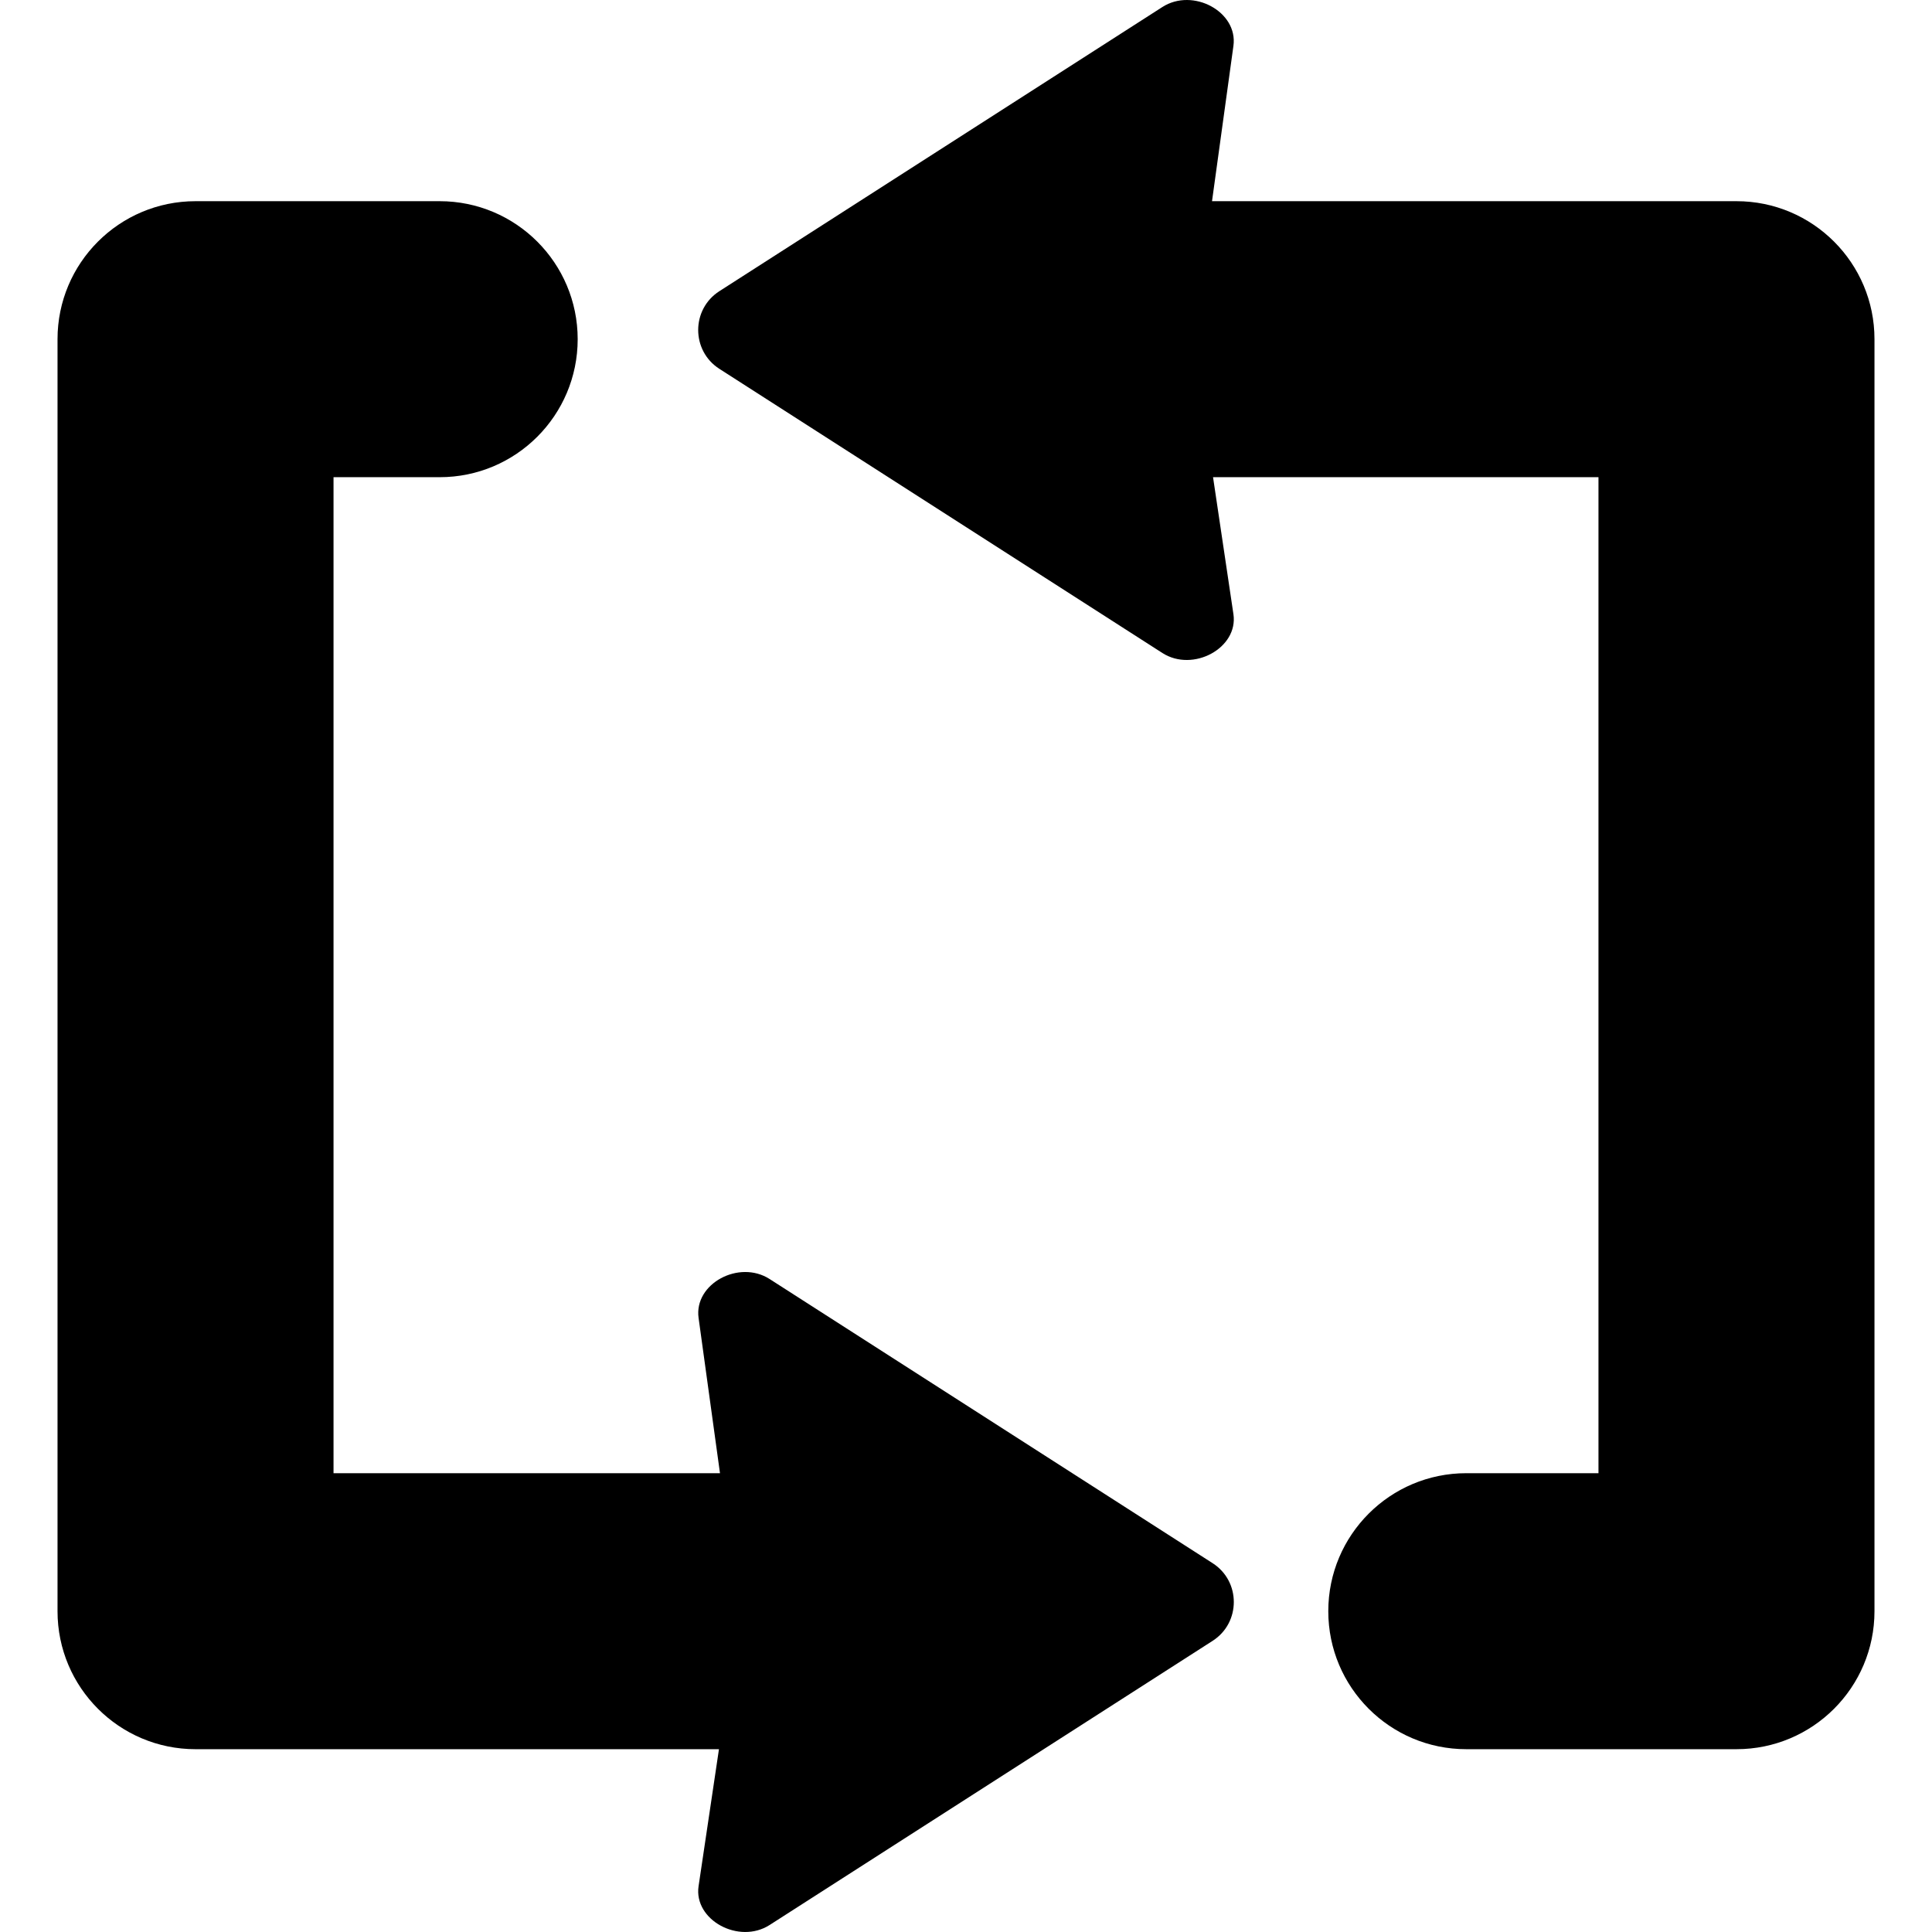
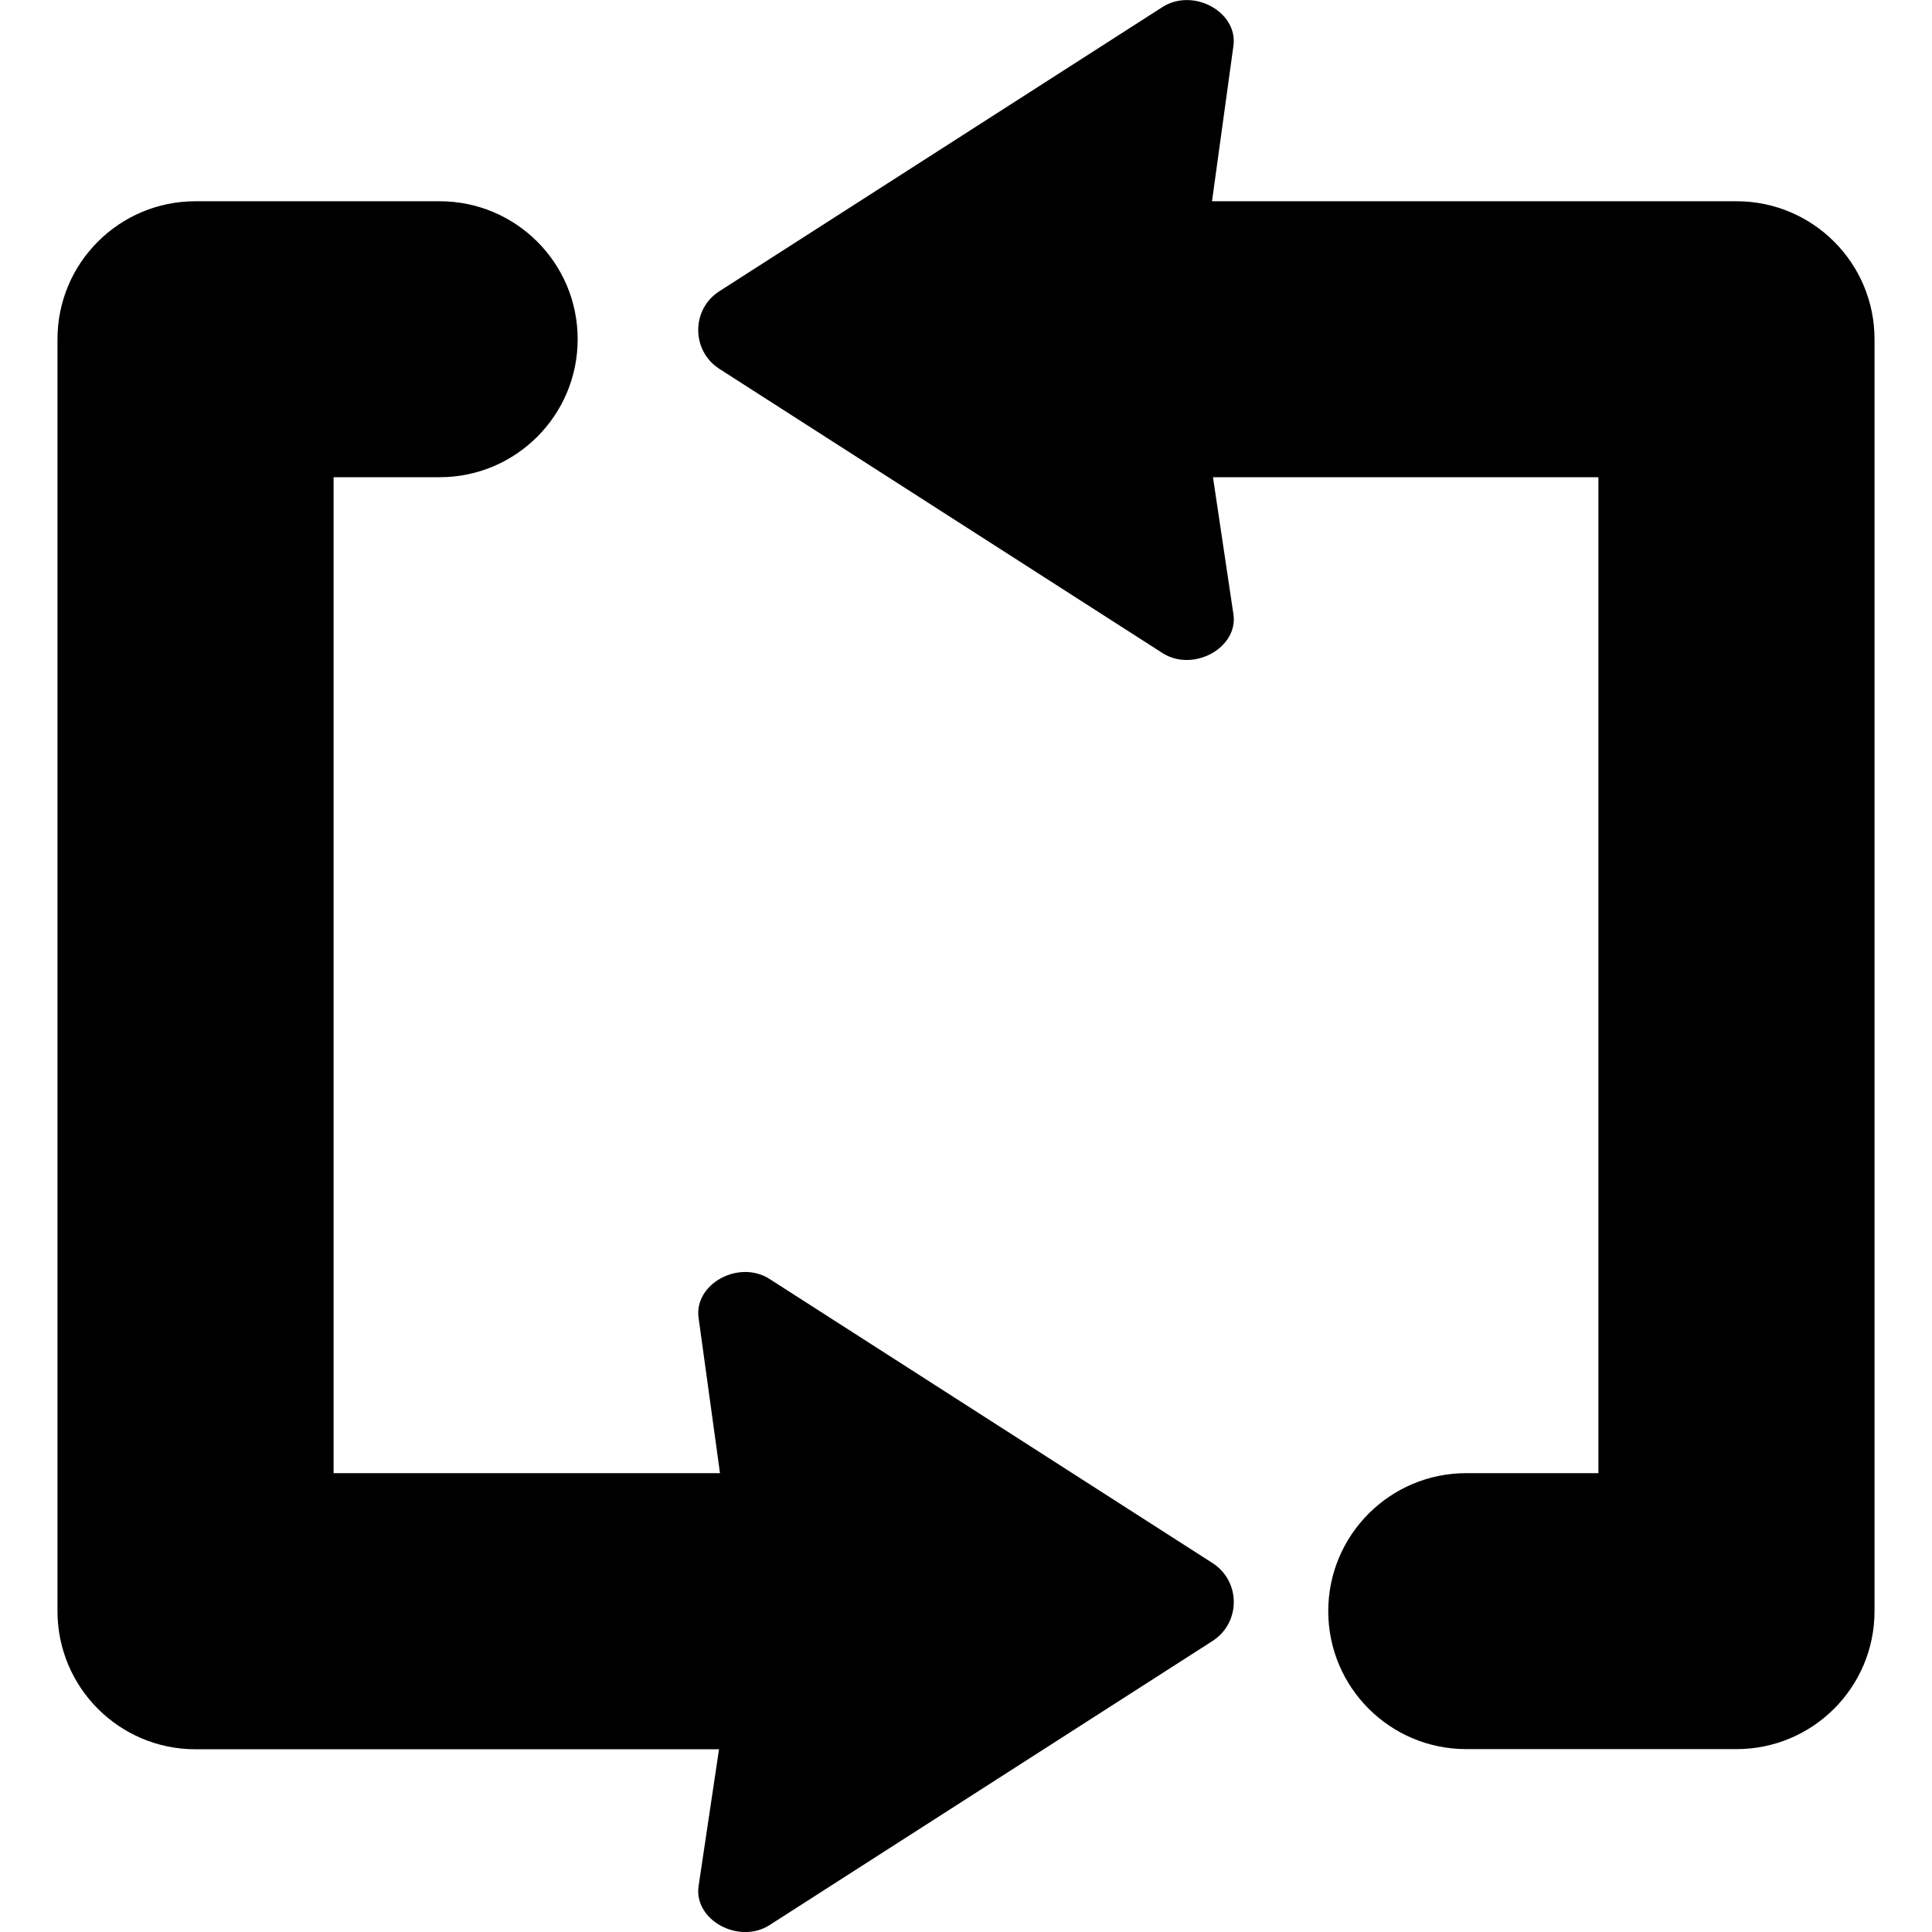
- <svg width="100%" height="100%" viewBox="0 0 512 512">
-   <path d="m308.042 1.86-117.399 75.304c-7.488 4.803-7.488 15.78 0 20.583l117.399 75.303c8.13 5.214 20.164-1.318 18.829-10.292l-5.402-36.299h102.143v263.953h-35.03c-20.198 0-36.572 16.374-36.572 36.571s16.374 36.571 36.572 36.571h71.602c20.197 0 36.572-16.374 36.572-36.571v-337.095c0-20.197-16.374-36.571-36.572-36.571h-138.987l5.674-41.165c1.245-9.044-10.714-15.497-18.829-10.292zm13.315 412.399c7.488 4.803 7.488 15.781 0 20.583l-117.399 75.303c-8.13 5.214-20.164-1.318-18.829-10.291l5.402-36.299h-138.714c-20.197 0-36.572-16.374-36.572-36.571v-337.096c0-20.197 16.374-36.571 36.572-36.571h64.704c20.198 0 36.571 16.374 36.571 36.571 0 20.198-16.374 36.572-36.571 36.572h-28.133v263.953h102.415l-5.674-41.165c-1.245-9.044 10.714-15.497 18.829-10.292z" />
+ <svg xmlns="http://www.w3.org/2000/svg" width="100%" height="100%" viewBox="0 0 12 12" fill="none">
+   <path d="M7.22 0.044L4.468 1.809C4.293 1.921 4.293 2.178 4.468 2.291L7.22 4.056C7.41 4.178 7.692 4.025 7.661 3.815L7.534 2.964H9.928V9.15H9.107C8.634 9.15 8.25 9.534 8.25 10.007C8.25 10.481 8.634 10.864 9.107 10.864H10.786C11.259 10.864 11.643 10.481 11.643 10.007V2.107C11.643 1.633 11.259 1.25 10.786 1.25H7.528L7.661 0.285C7.69 0.073 7.41 -0.078 7.22 0.044ZM7.532 9.709C7.707 9.822 7.707 10.079 7.532 10.192L4.78 11.957C4.59 12.079 4.308 11.926 4.339 11.715L4.466 10.865H1.214C0.741 10.865 0.357 10.481 0.357 10.007V2.107C0.357 1.633 0.741 1.25 1.214 1.25H2.731C3.204 1.25 3.588 1.633 3.588 2.107C3.588 2.58 3.204 2.964 2.731 2.964H2.072V9.15H4.472L4.339 8.185C4.31 7.974 4.59 7.822 4.78 7.944L7.532 9.709Z" fill="currentColor" />
</svg>
